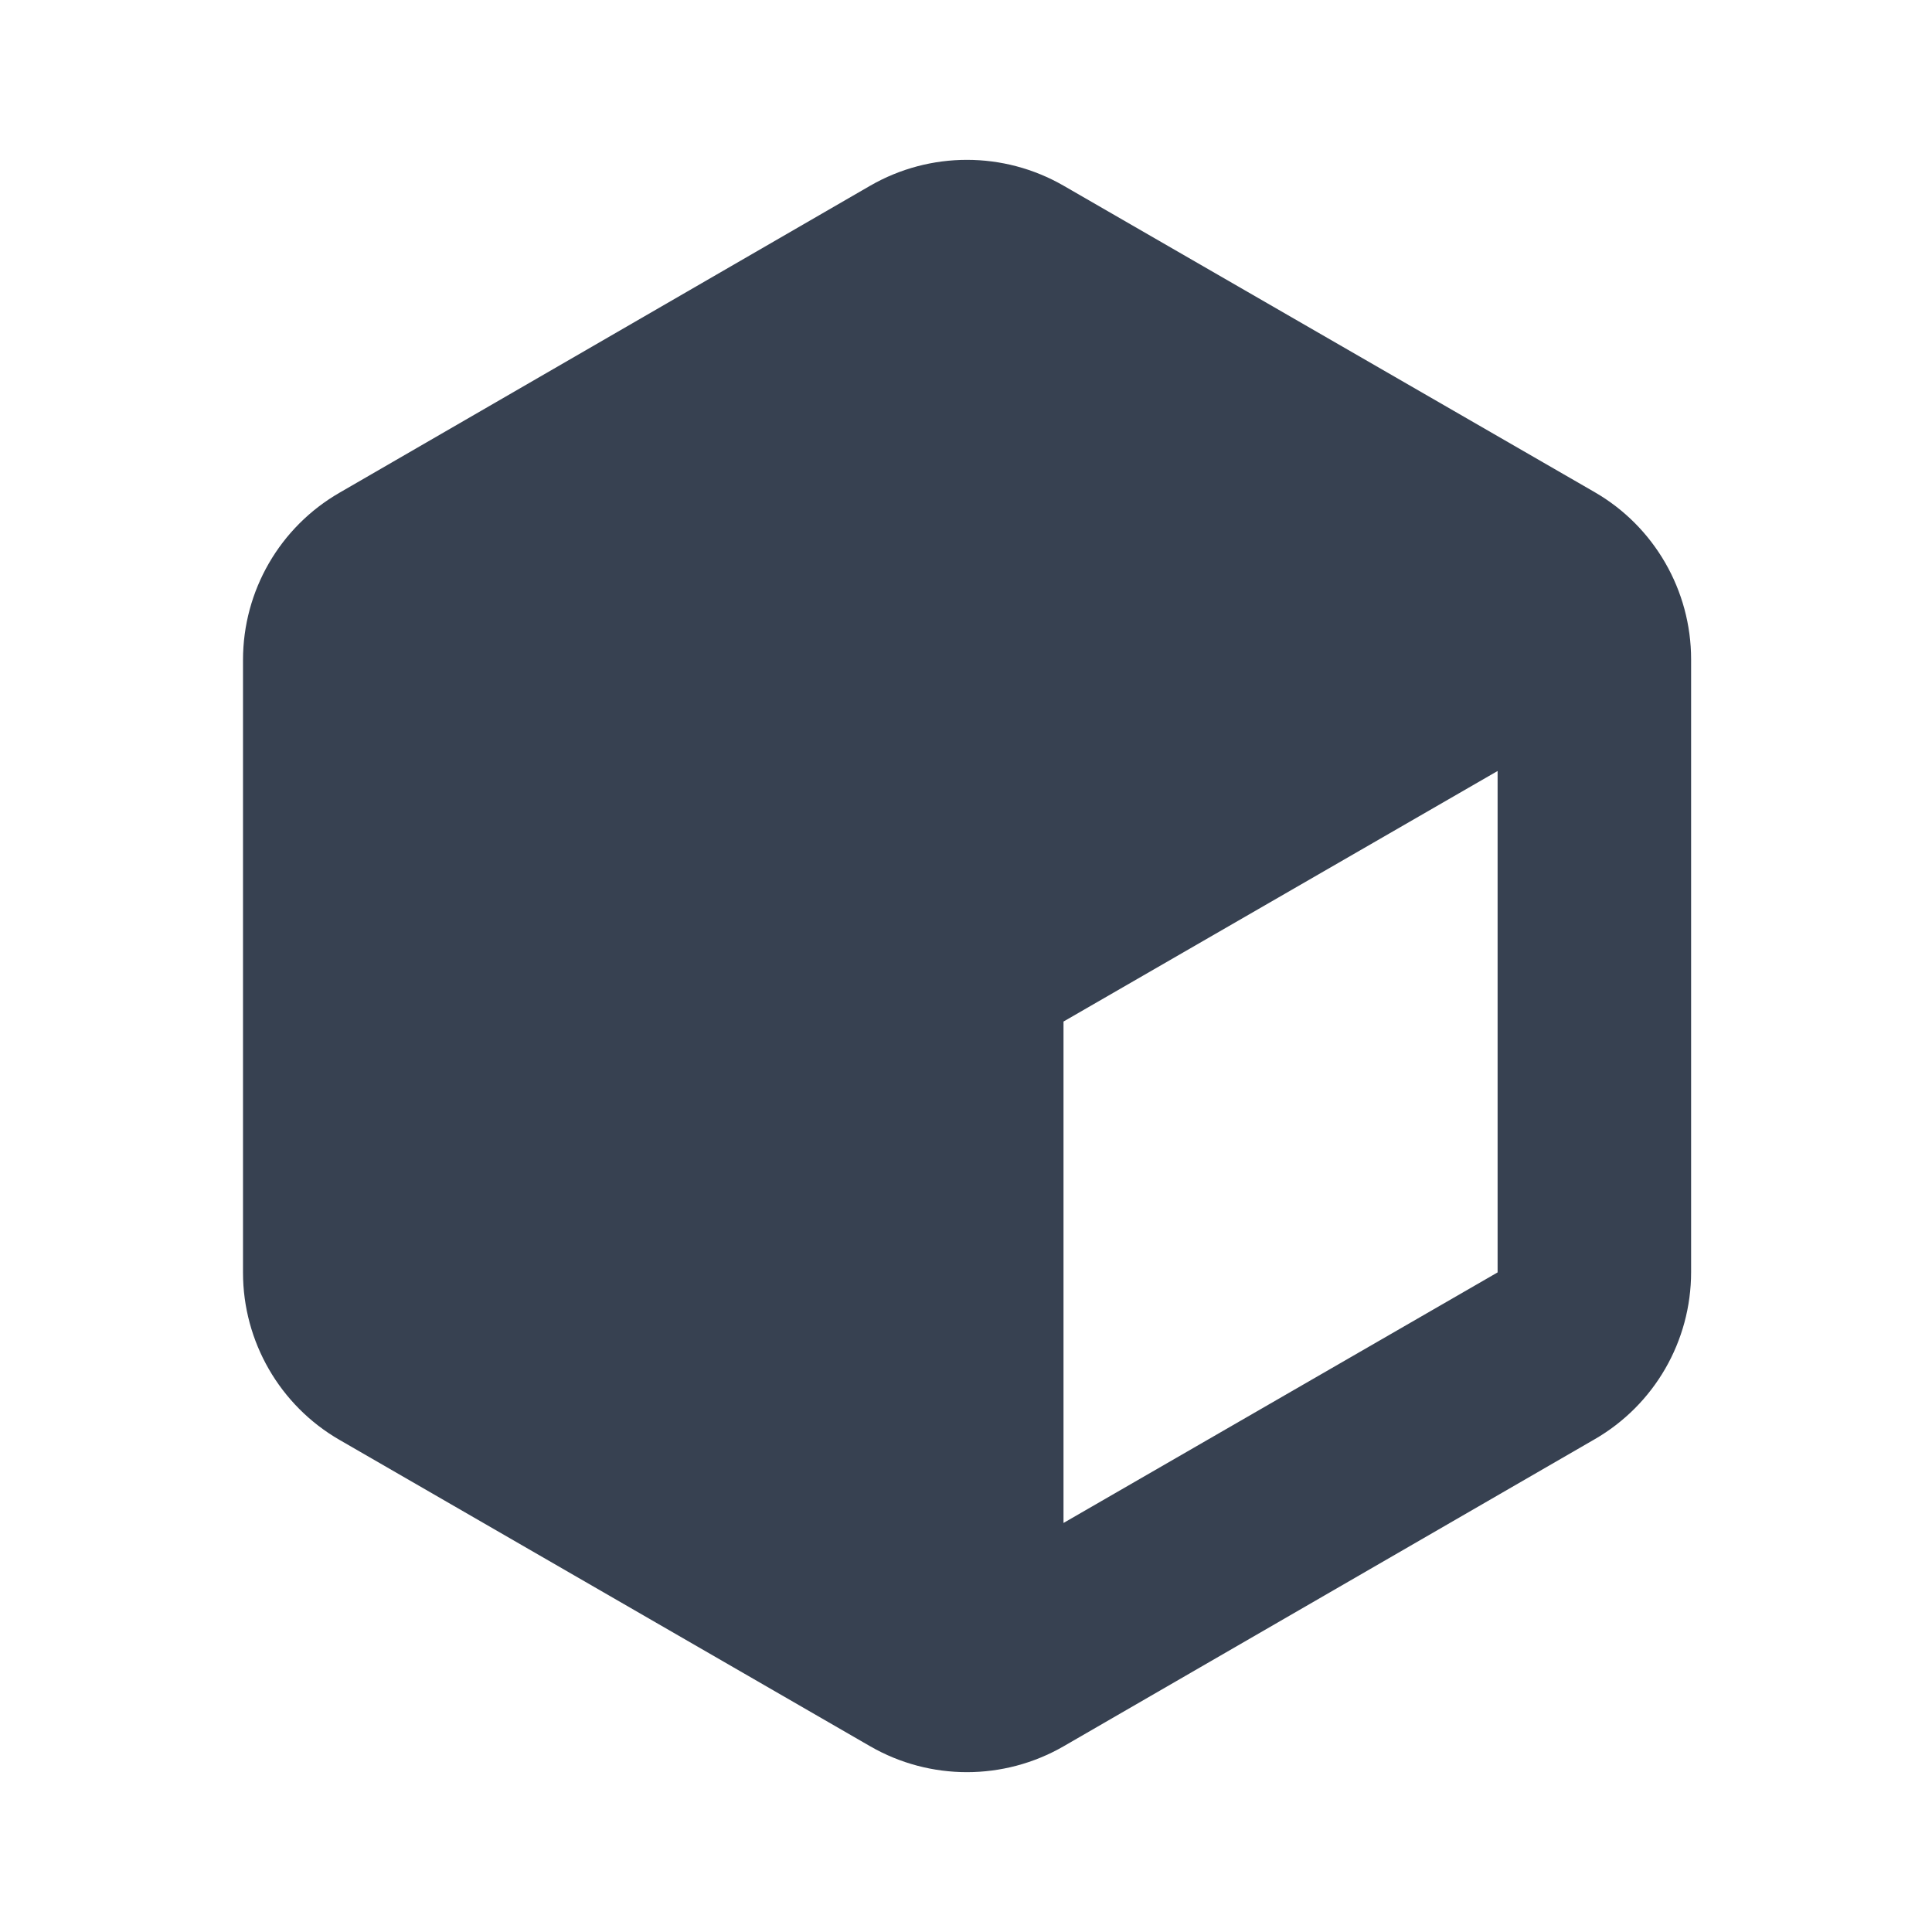
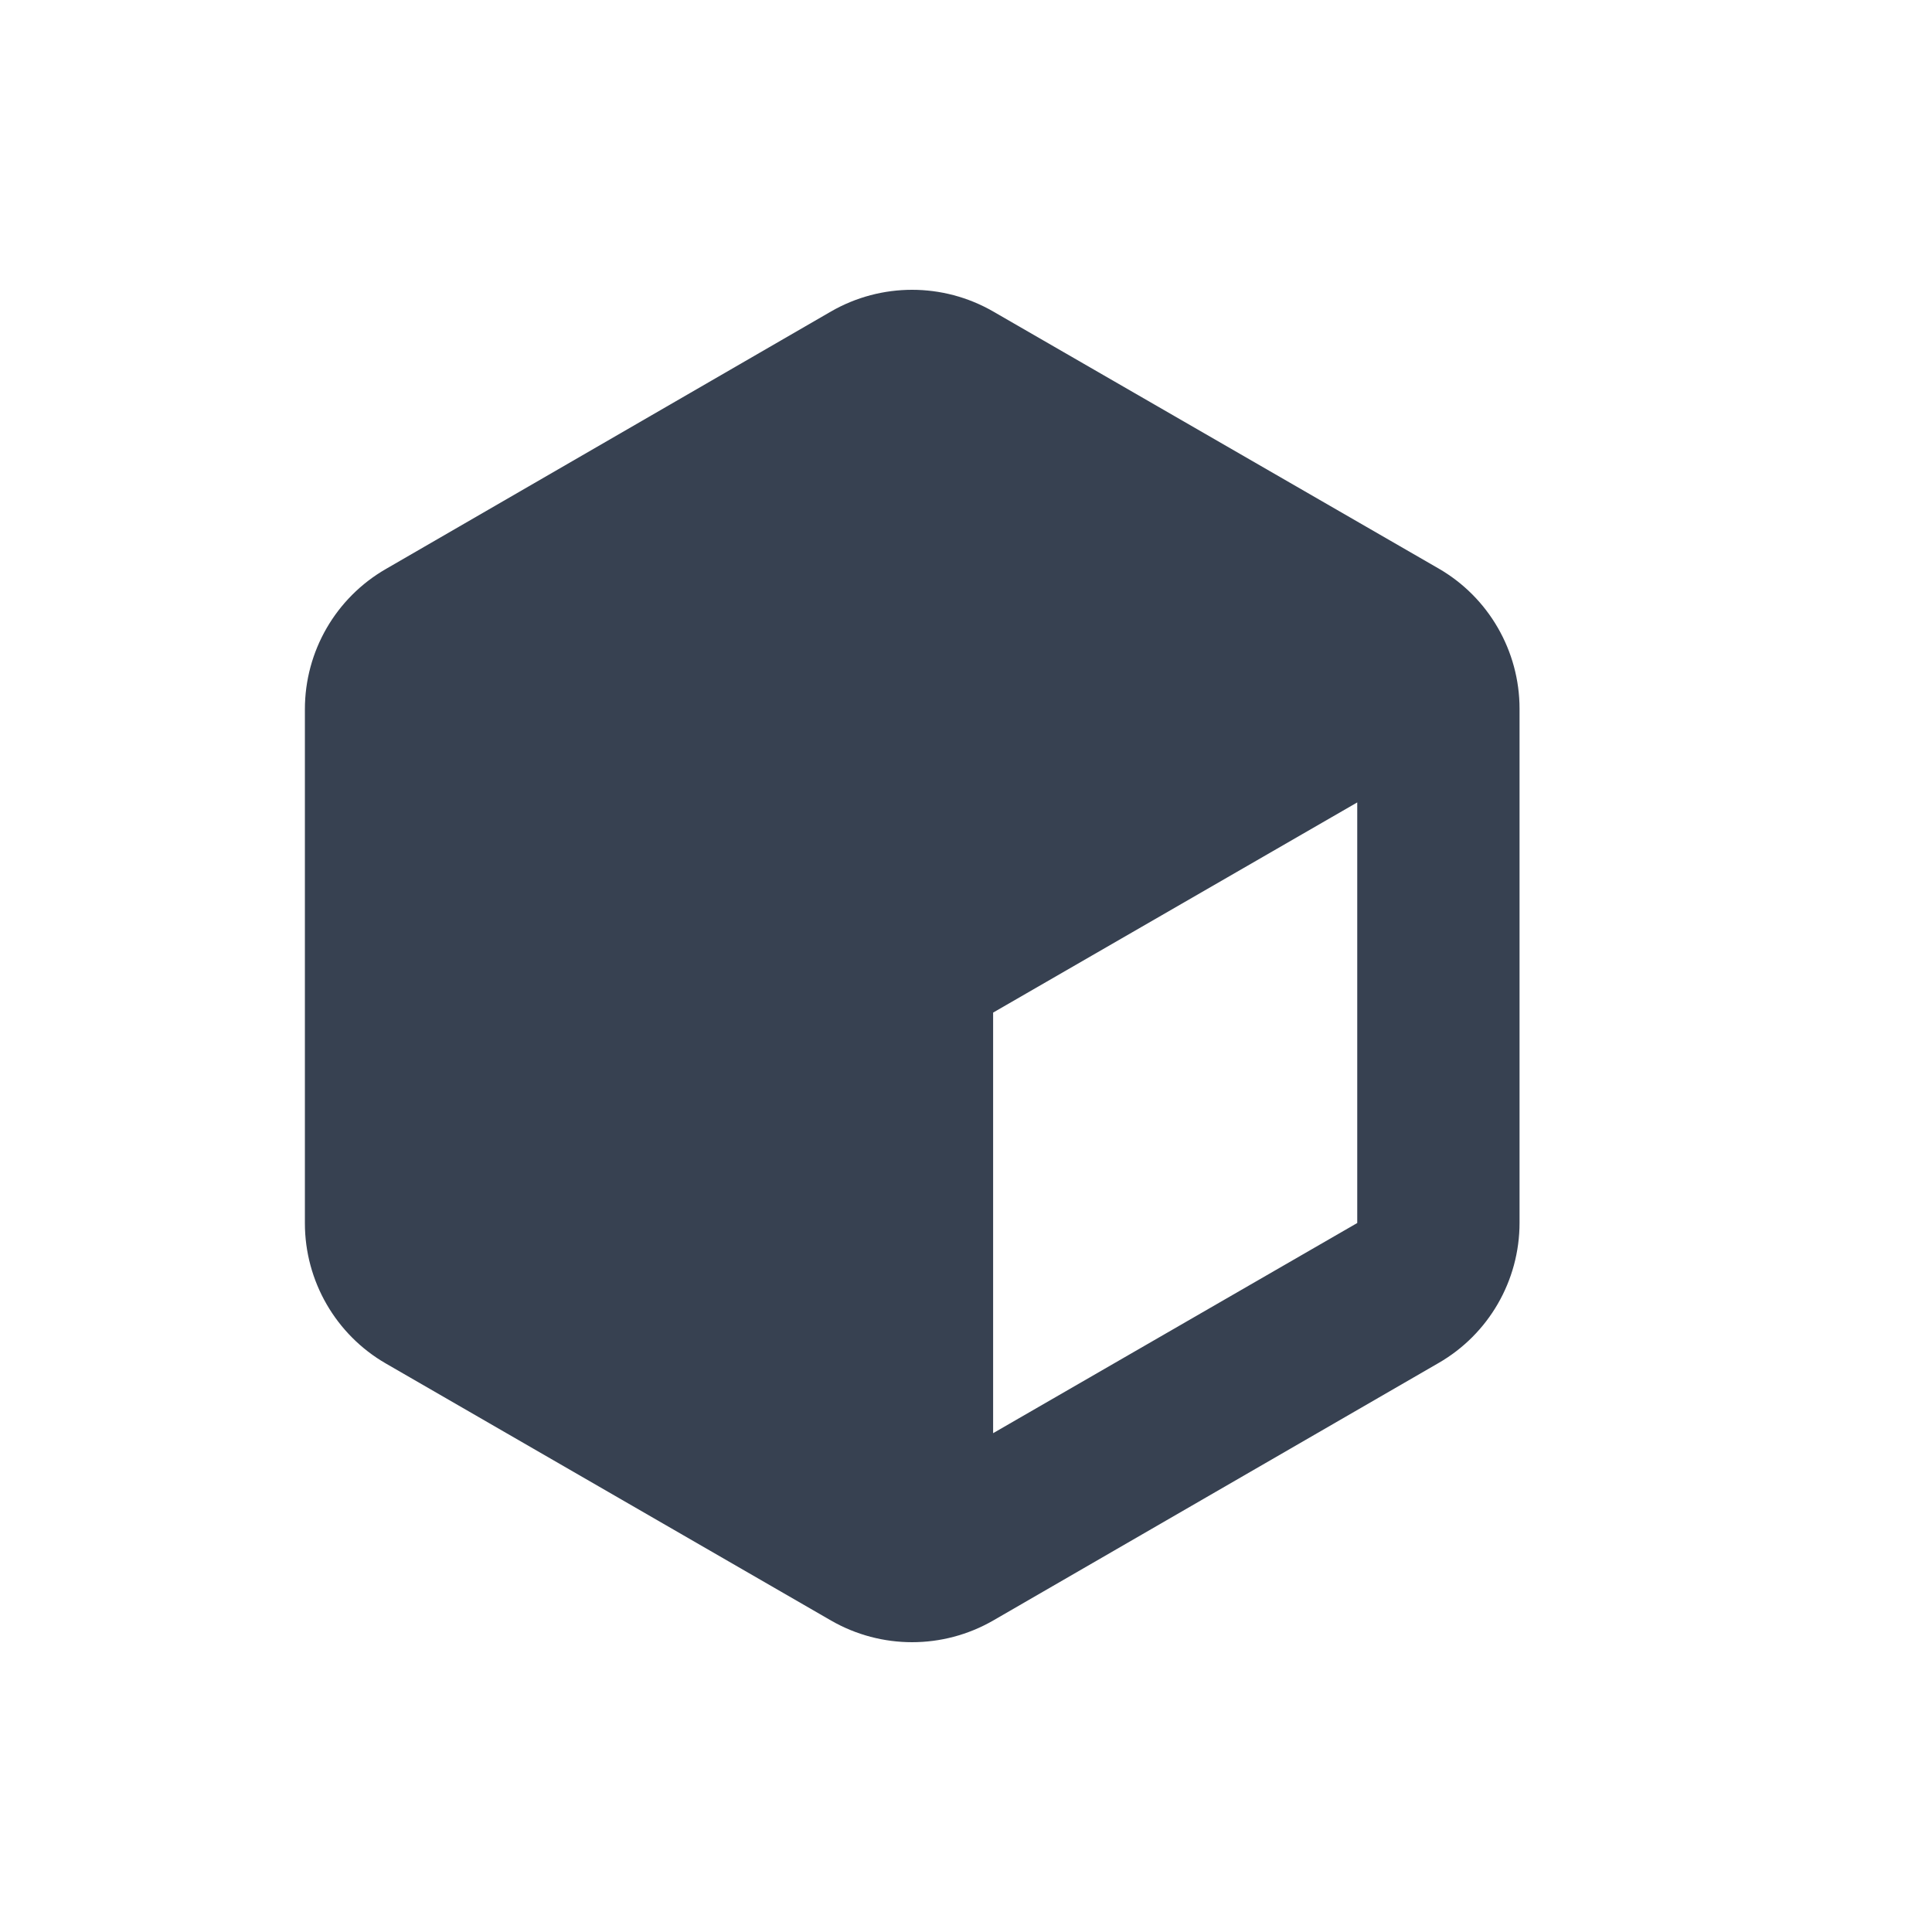
- <svg xmlns="http://www.w3.org/2000/svg" viewBox="0 0 640 640">
-   <path fill="#374151" d="M288.3 61.5C308.1 50.1 332.5 50.1 352.3 61.5L528.2 163C548 174.4 560.2 195.6 560.2 218.4L560.2 421.4C560.2 444.3 548 465.4 528.2 476.8L352.3 578.5C332.5 589.9 308.1 589.9 288.3 578.5L112.5 477C92.7 465.6 80.5 444.4 80.5 421.6L80.5 218.6C80.5 195.7 92.7 174.6 112.5 163.2L288.3 61.5zM496.1 421.5L496.1 255.4L352.3 338.4L352.3 504.5L496.1 421.5z" />
+ <svg xmlns="http://www.w3.org/2000/svg" viewBox="0 0 640 640" version="1.1" id="svg1">
+   <defs id="defs1" />
+   <path fill="#374151" d="m 275.301,103.172 c 16.608,-9.562 37.075,-9.562 53.683,0 l 147.544,85.138 c 16.608,9.562 26.841,27.345 26.841,46.469 v 170.275 c 0,19.208 -10.233,36.907 -26.841,46.469 l -147.544,85.305 c -16.608,9.562 -37.075,9.562 -53.683,0 L 127.841,451.691 C 111.233,442.128 101,424.346 101,405.221 V 234.946 c 0,-19.208 10.233,-36.907 26.841,-46.469 z M 449.603,405.138 V 265.814 l -120.619,69.62 v 139.324 z" id="path1" style="stroke-width:0.839" />
</svg>
